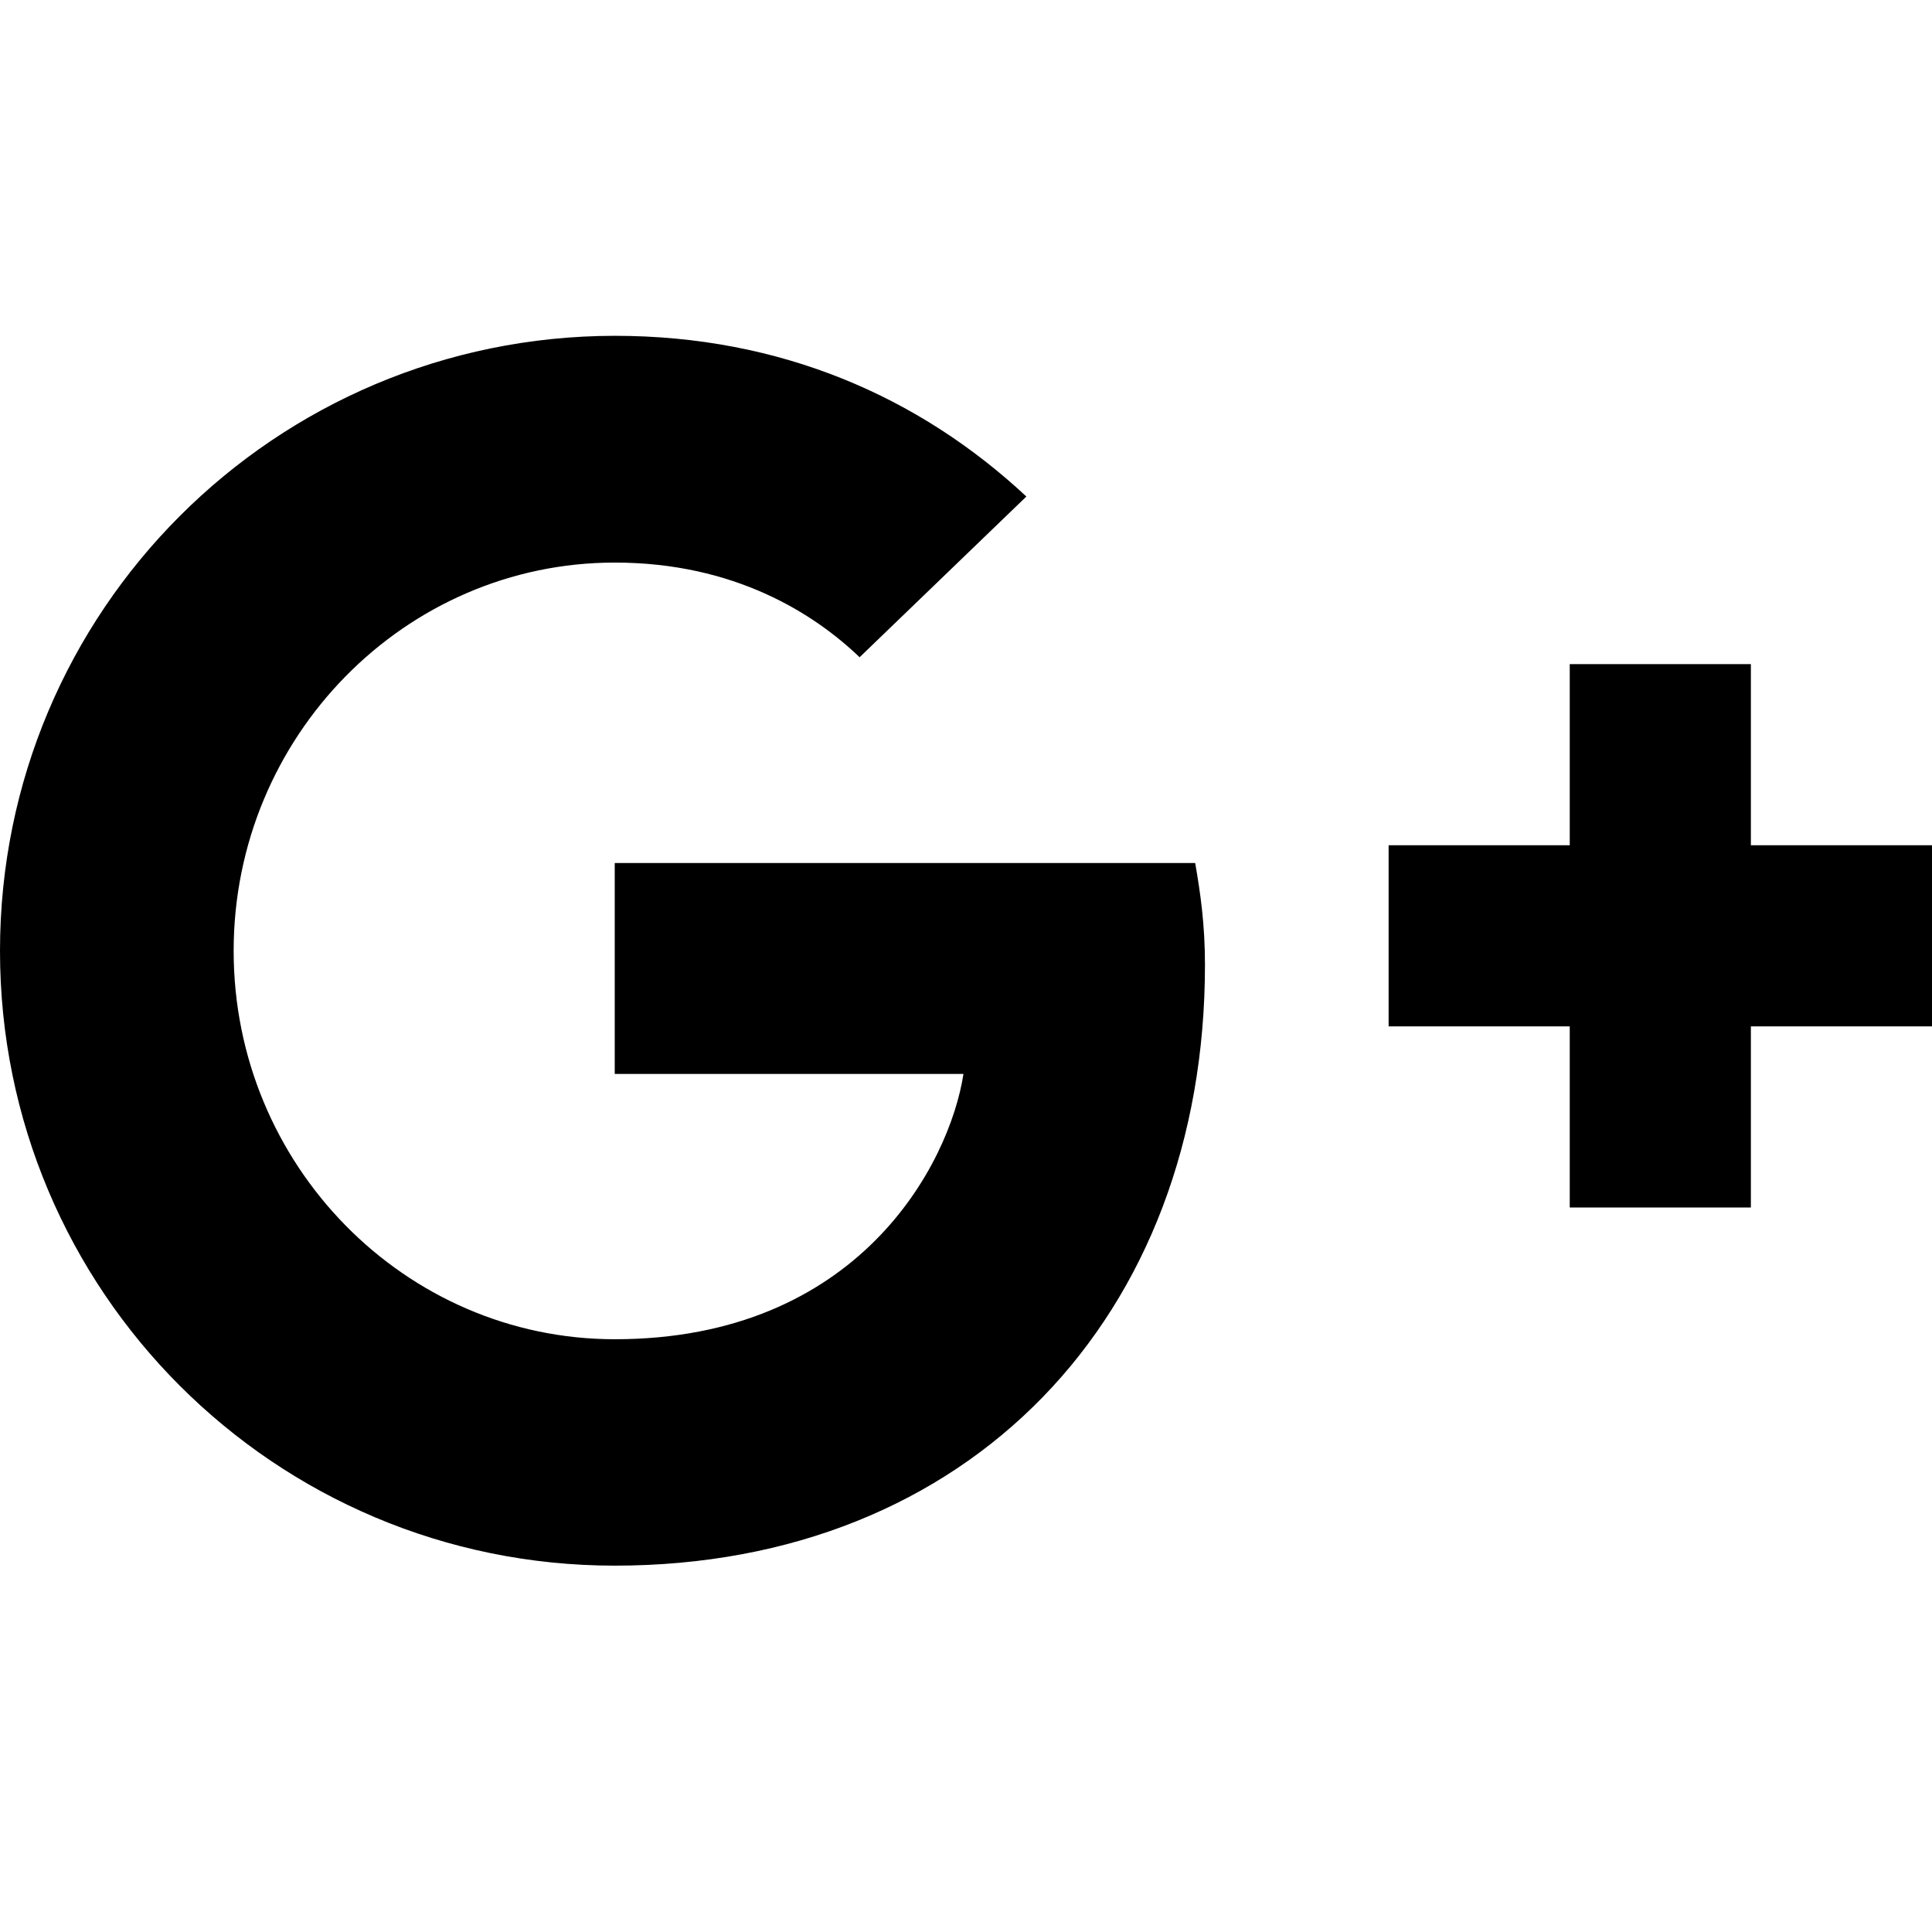
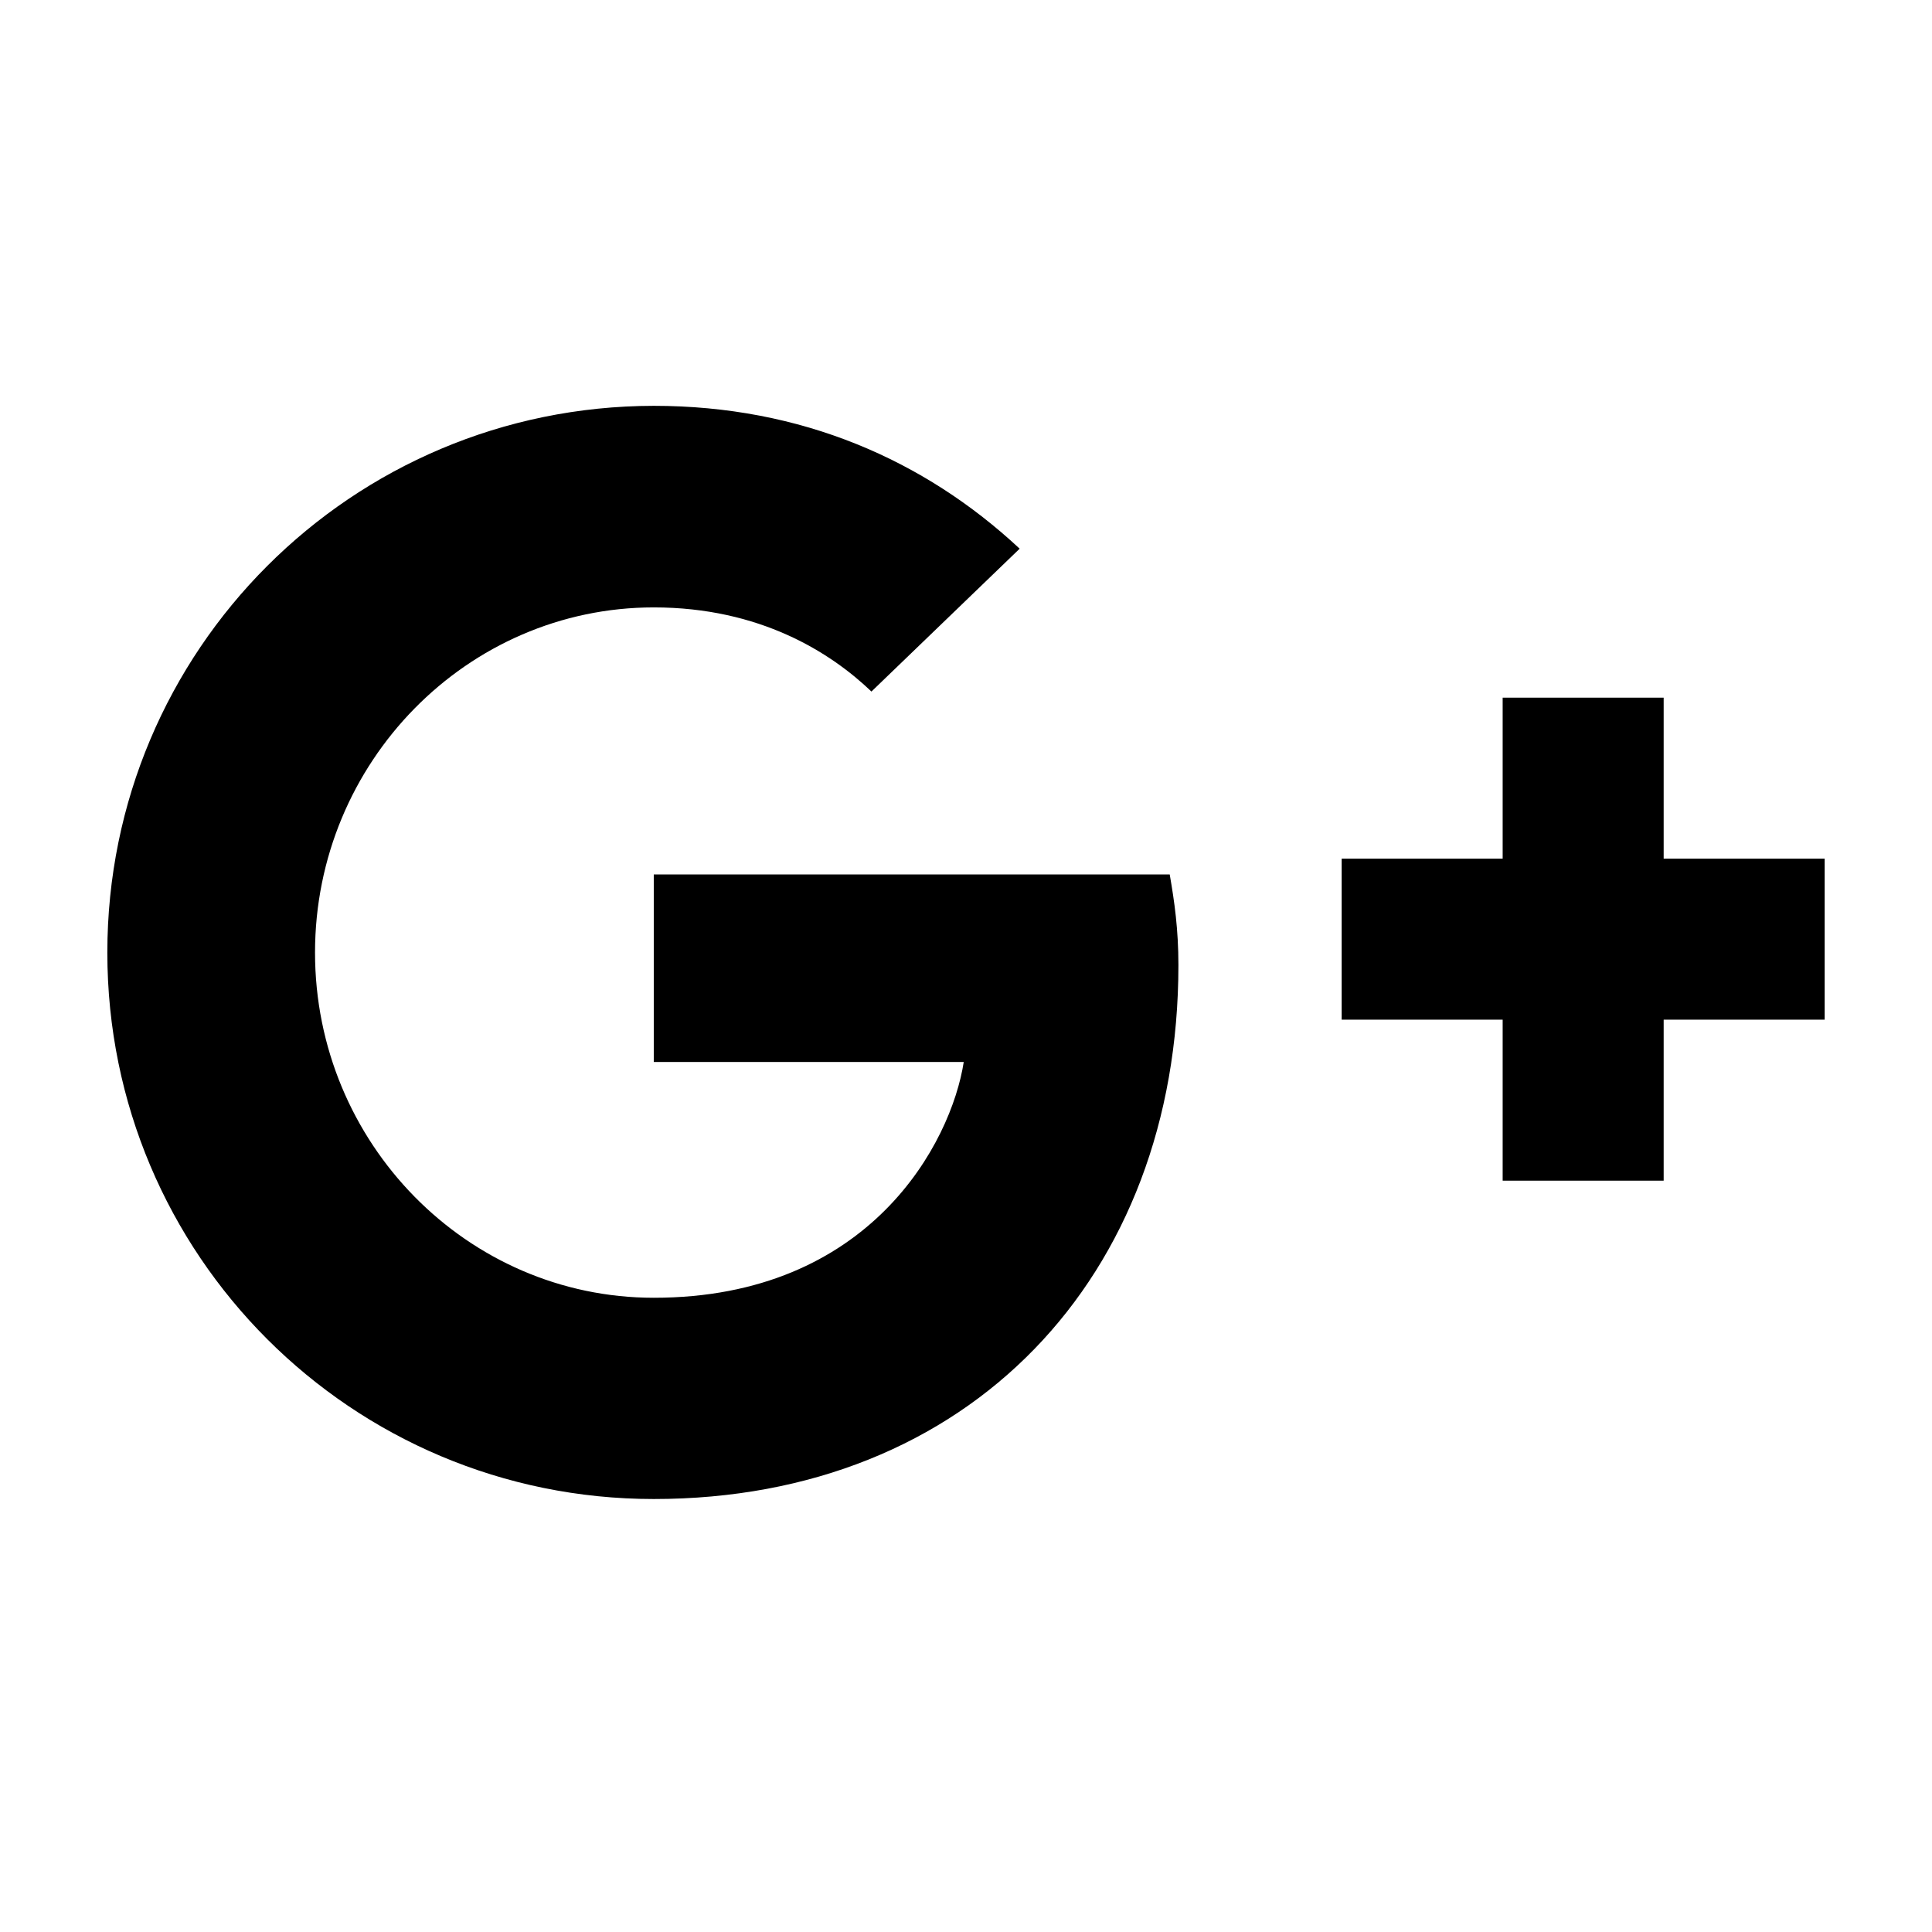
- <svg xmlns="http://www.w3.org/2000/svg" version="1.1" width="16" height="16" viewBox="0 0 16 16">
+ <svg xmlns="http://www.w3.org/2000/svg" version="1.1" width="16" height="16" viewBox="-1 -1 18 18">
  <path d="M5.091 7.147v1.747h2.888c-0.116 0.75-0.872 2.197-2.888 2.197-1.737 0-3.156-1.441-3.156-3.216s1.419-3.216 3.156-3.216c0.991 0 1.65 0.422 2.028 0.784l1.381-1.331c-0.888-0.828-2.037-1.331-3.409-1.331-2.816 0.003-5.091 2.278-5.091 5.094s2.275 5.091 5.091 5.091c2.937 0 4.888-2.066 4.888-4.975 0-0.334-0.037-0.591-0.081-0.844h-4.806z" />
  <path d="M16 7h-1.5v-1.5h-1.5v1.5h-1.5v1.5h1.5v1.5h1.5v-1.5h1.5z" />
</svg>
